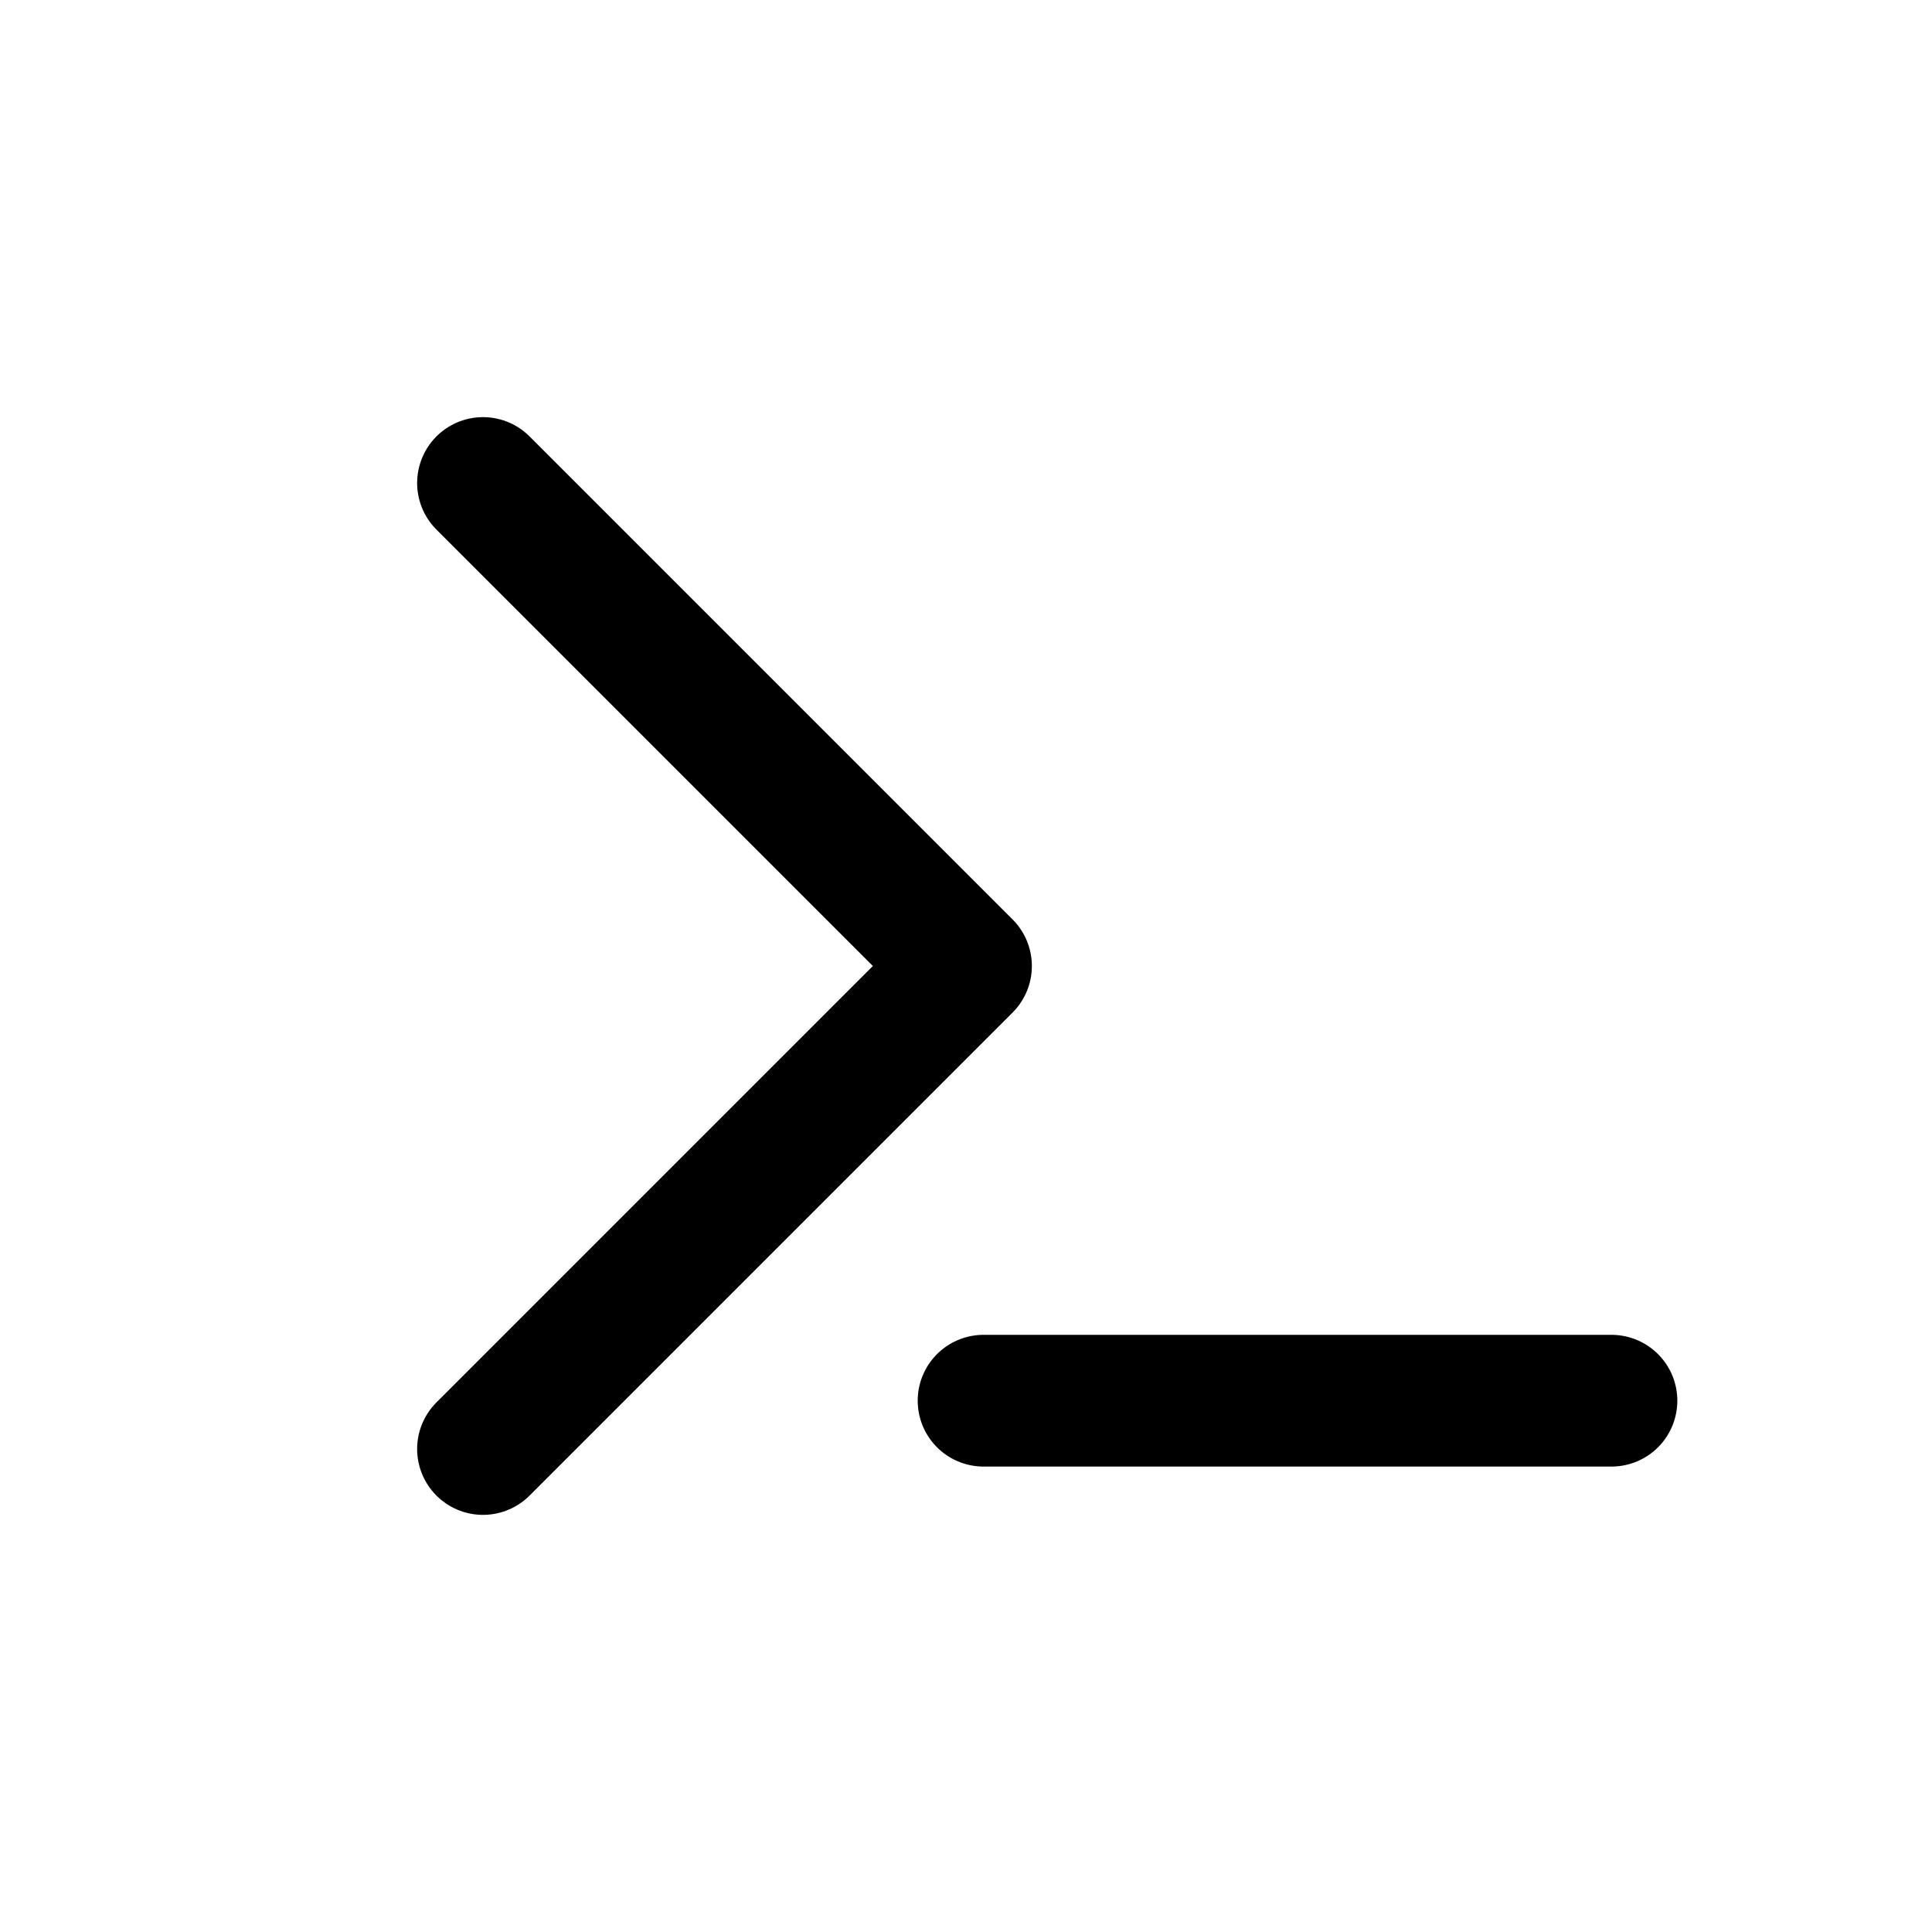
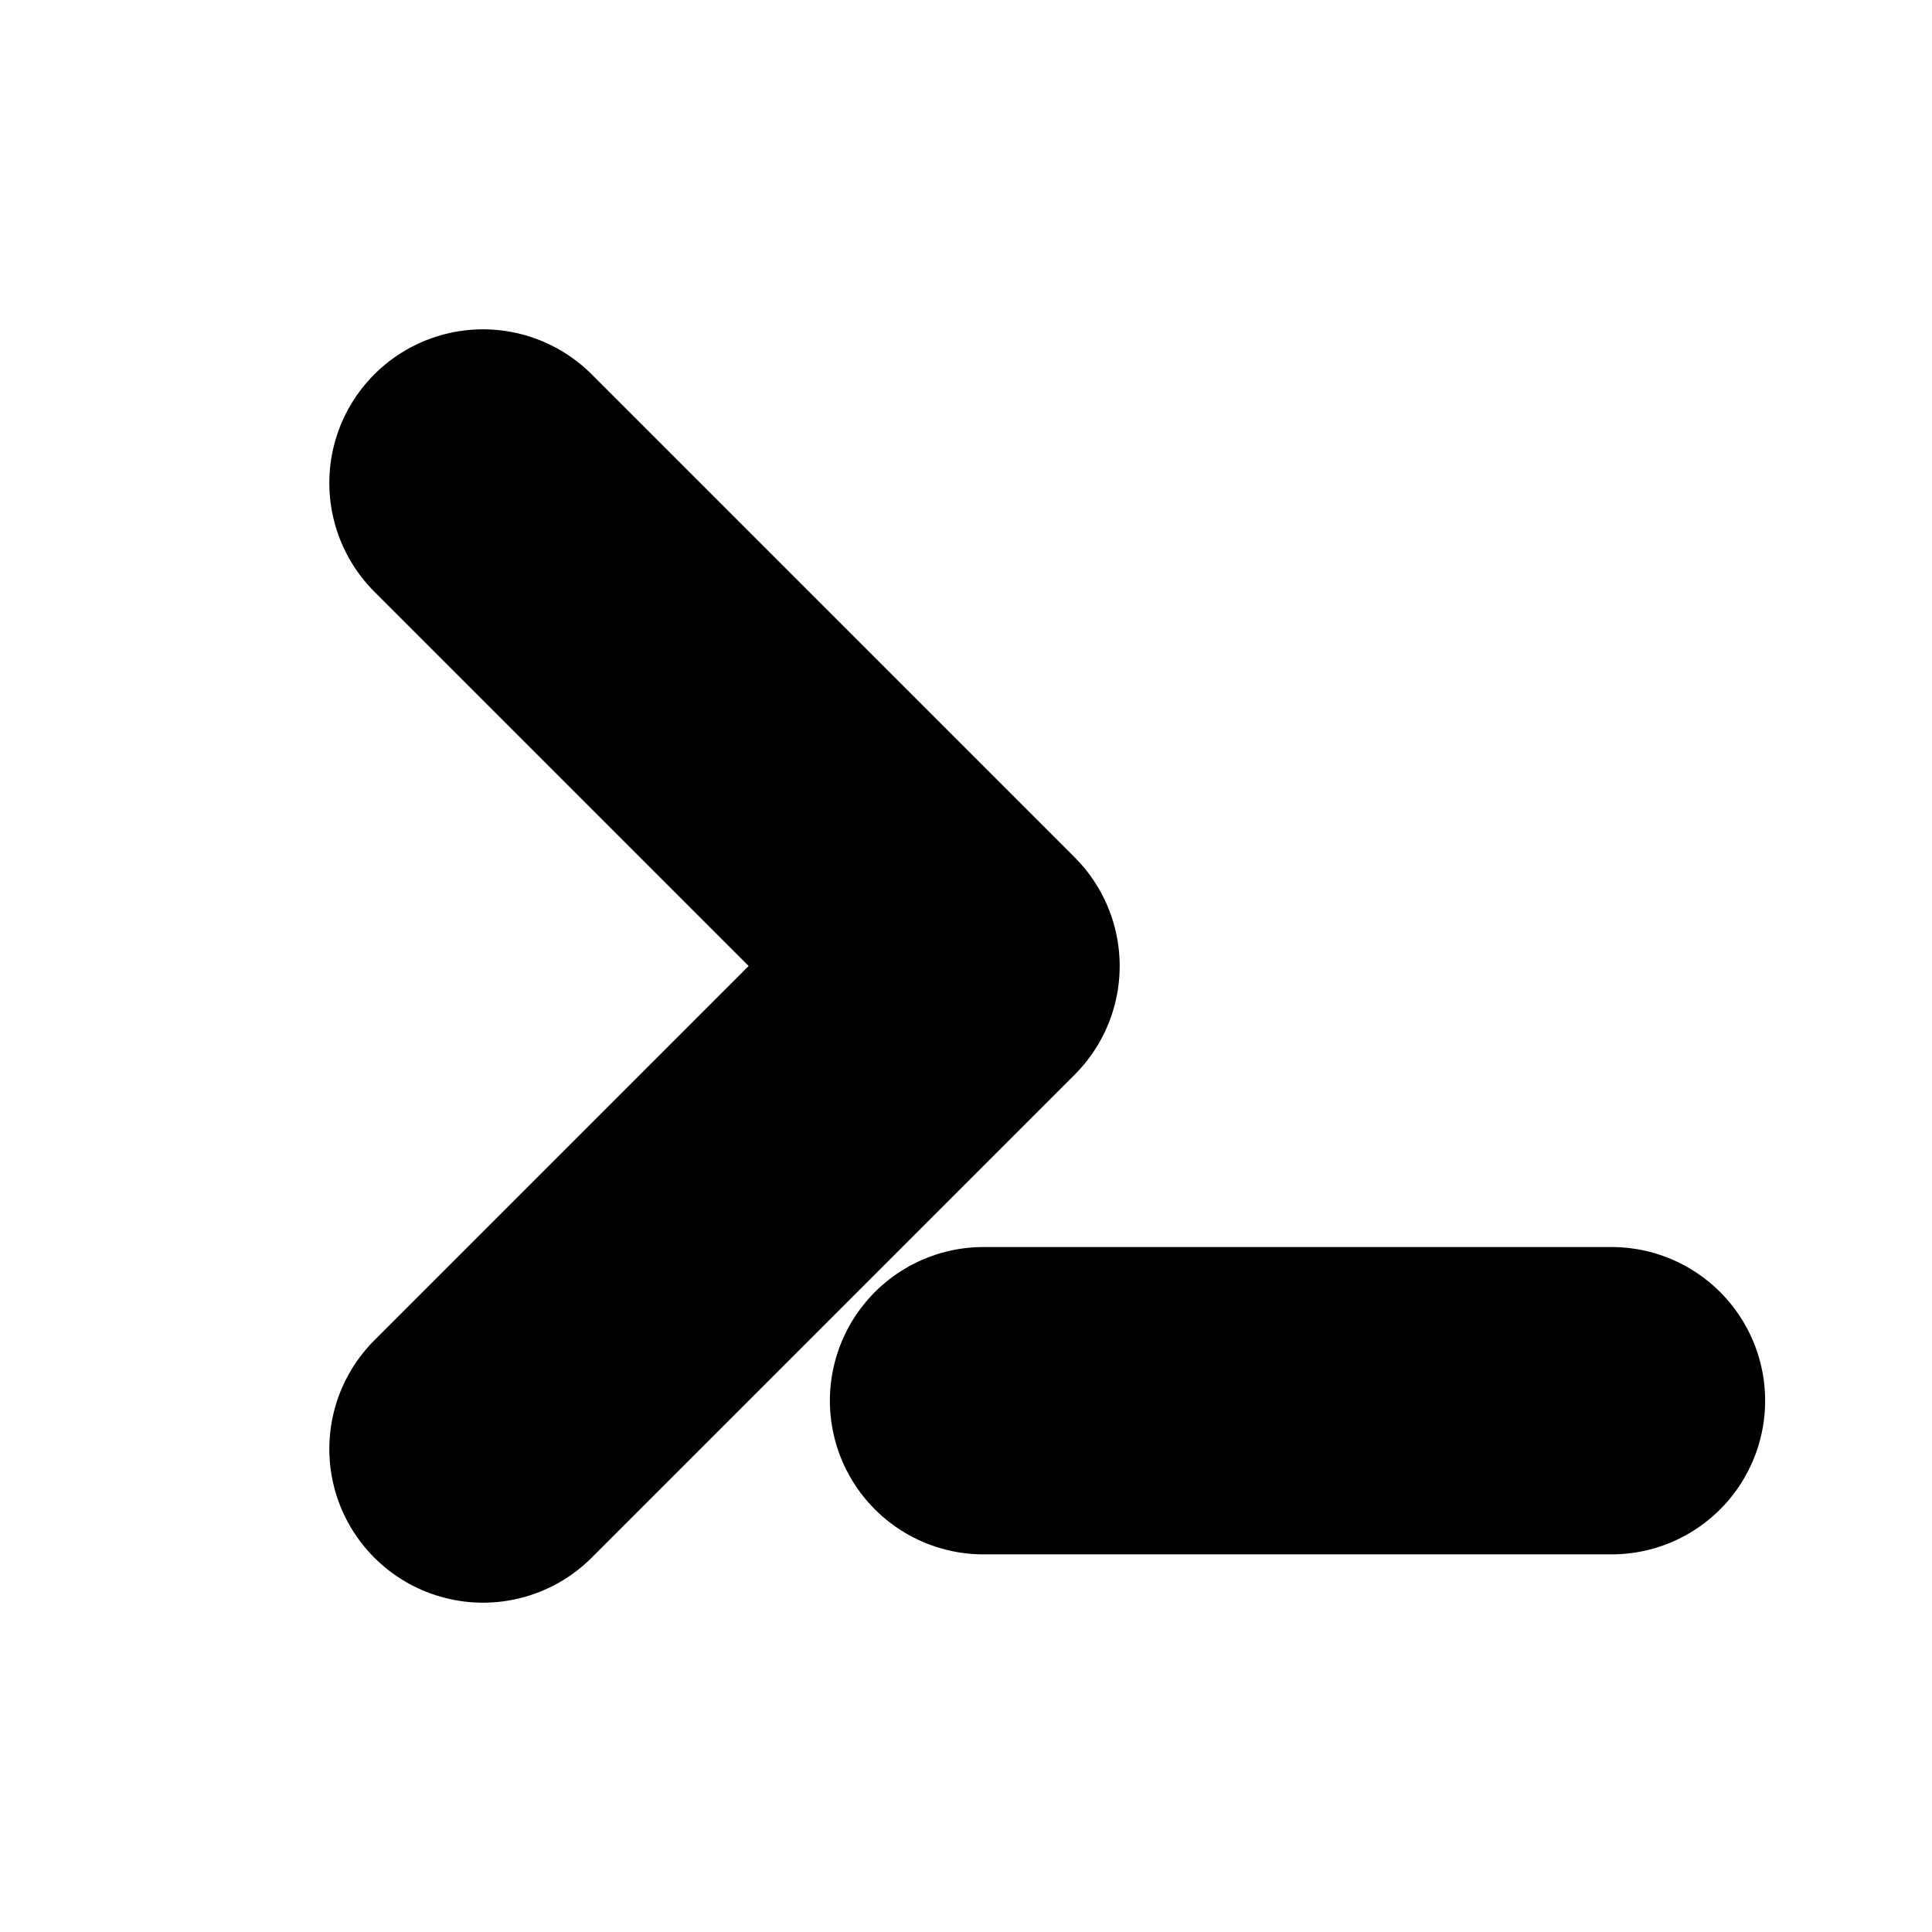
<svg xmlns="http://www.w3.org/2000/svg" viewBox="0 0 44 44" width="44" height="44">
-   <path d="M11,11 L22,22 L11,33" fill="none" stroke="#000000" stroke-width="3" stroke-linecap="round" stroke-linejoin="round" />
-   <line x1="22.4" y1="31.9" x2="36.7" y2="31.9" stroke="#000000" stroke-width="3" stroke-linecap="round" />
+   <path d="M11,11 L22,22 L11,33" fill="none" stroke="#000000" stroke-width="7" stroke-linecap="round" stroke-linejoin="round" />
+   <line x1="22.4" y1="31.9" x2="36.7" y2="31.9" stroke="#000000" stroke-width="7" stroke-linecap="round" />
</svg>
